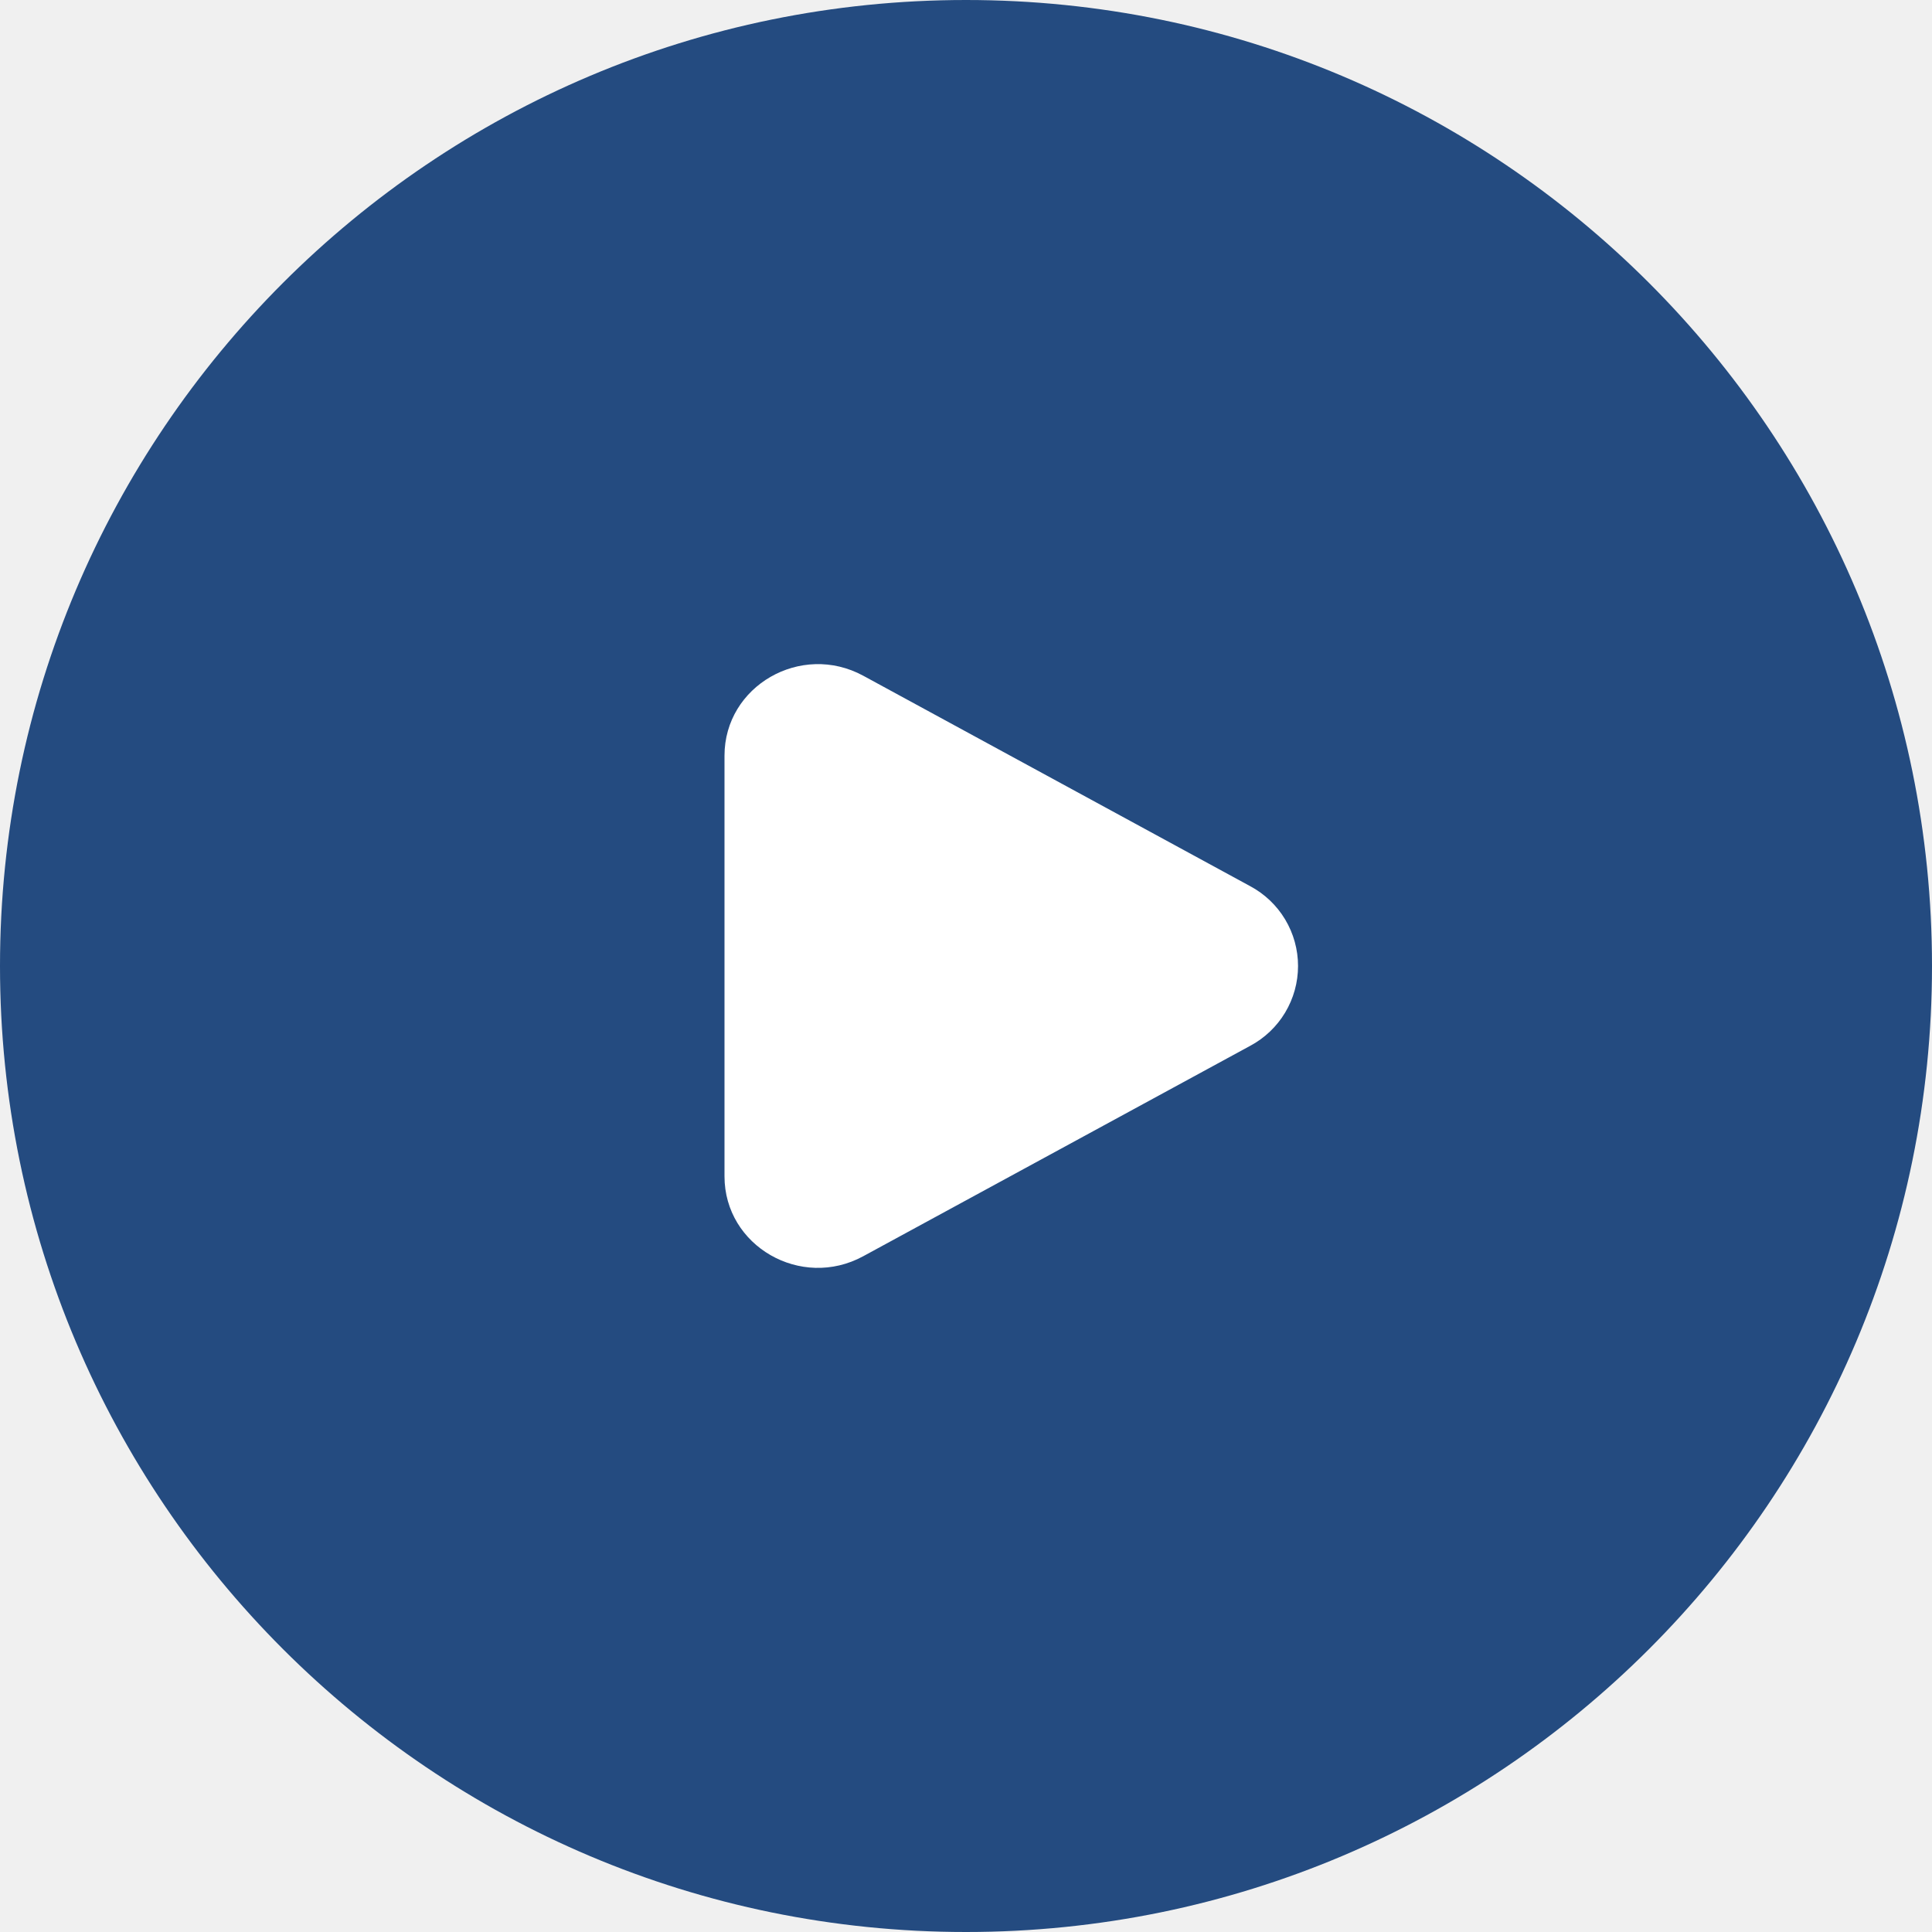
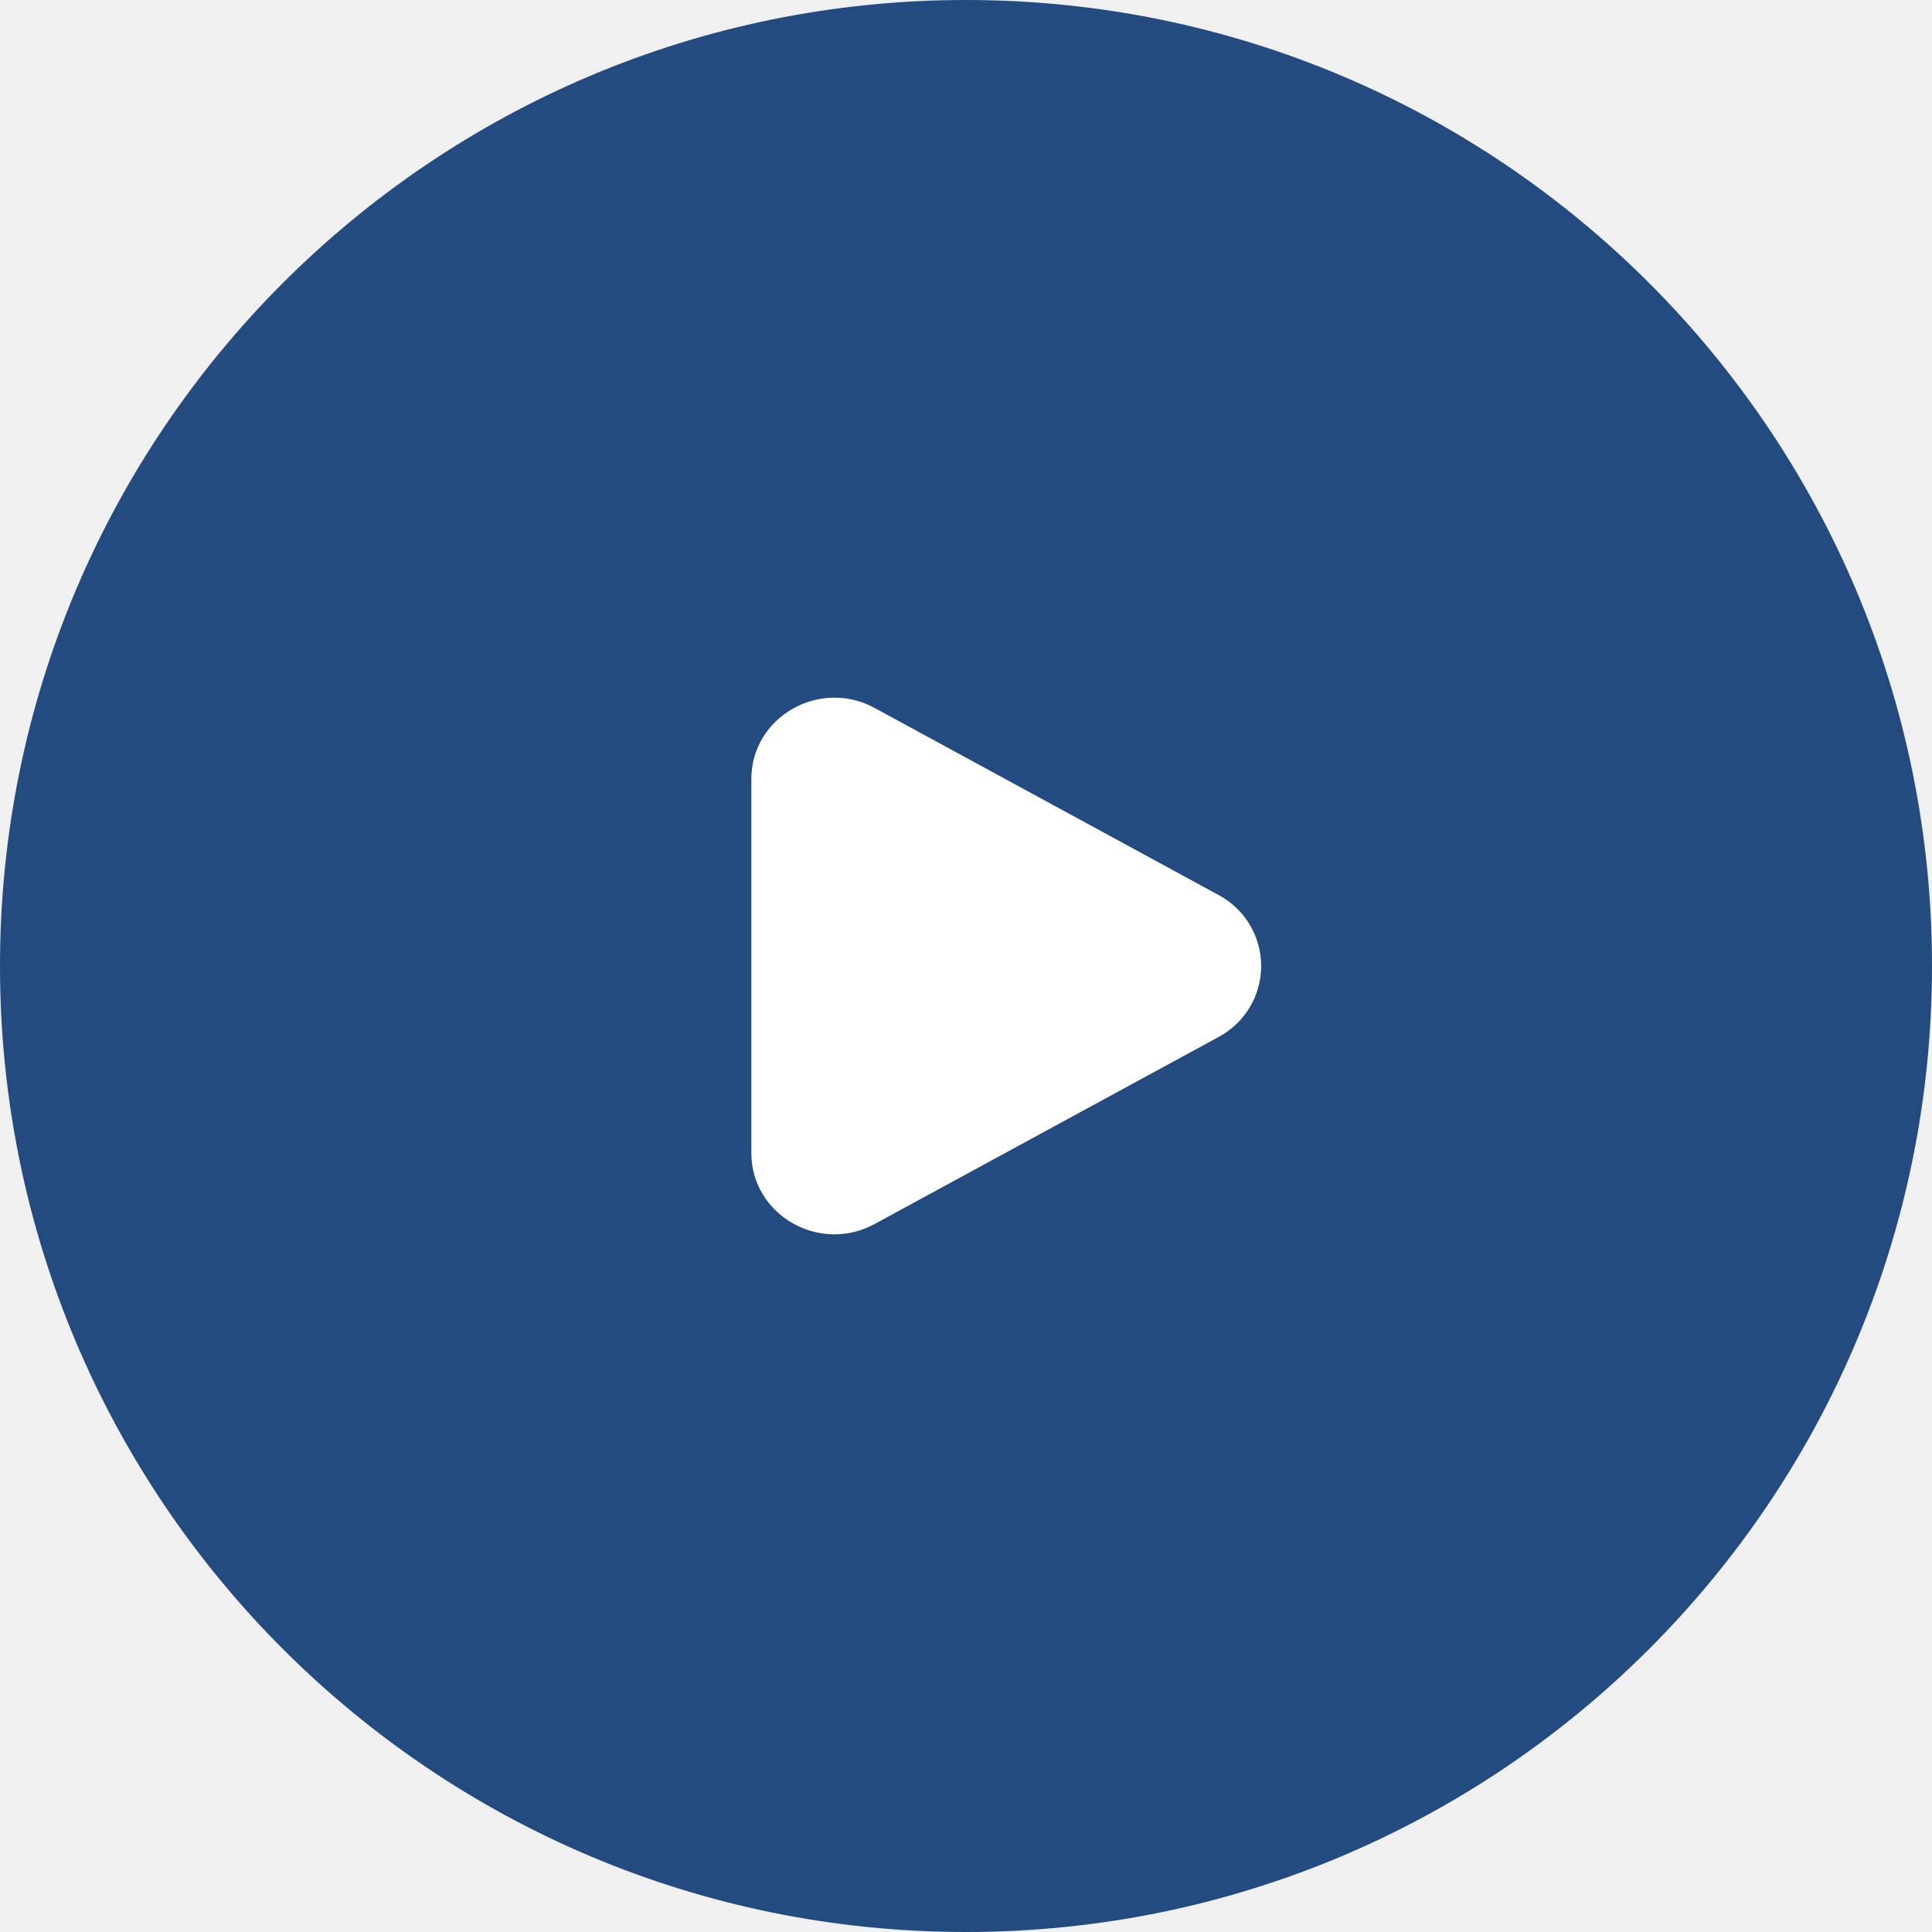
- <svg xmlns="http://www.w3.org/2000/svg" width="80" height="80" viewBox="0 0 80 80" fill="none">
-   <circle cx="40" cy="40" r="40" fill="#244B80" />
-   <path d="M51.761 36.691C52.362 37.011 52.864 37.487 53.214 38.07C53.564 38.653 53.749 39.32 53.749 40C53.749 40.68 53.564 41.347 53.214 41.93C52.864 42.513 52.362 42.989 51.761 43.309L35.746 52.017C33.167 53.421 30 51.596 30 48.71V31.291C30 28.404 33.167 26.58 35.746 27.981L51.761 36.691Z" fill="white" />
+ <svg xmlns="http://www.w3.org/2000/svg" width="64" height="64" viewBox="0 0 64 64" fill="none">
+   <circle cx="32" cy="32" r="32" fill="#244B80" />
+   <path d="M40.364 29.647C40.791 29.874 41.148 30.213 41.397 30.628C41.646 31.042 41.778 31.517 41.778 32C41.778 32.483 41.646 32.958 41.397 33.373C41.148 33.787 40.791 34.126 40.364 34.353L28.975 40.546C27.142 41.544 24.889 40.246 24.889 38.194V25.807C24.889 23.754 27.142 22.457 28.975 23.453L40.364 29.647Z" fill="white" />
</svg>
